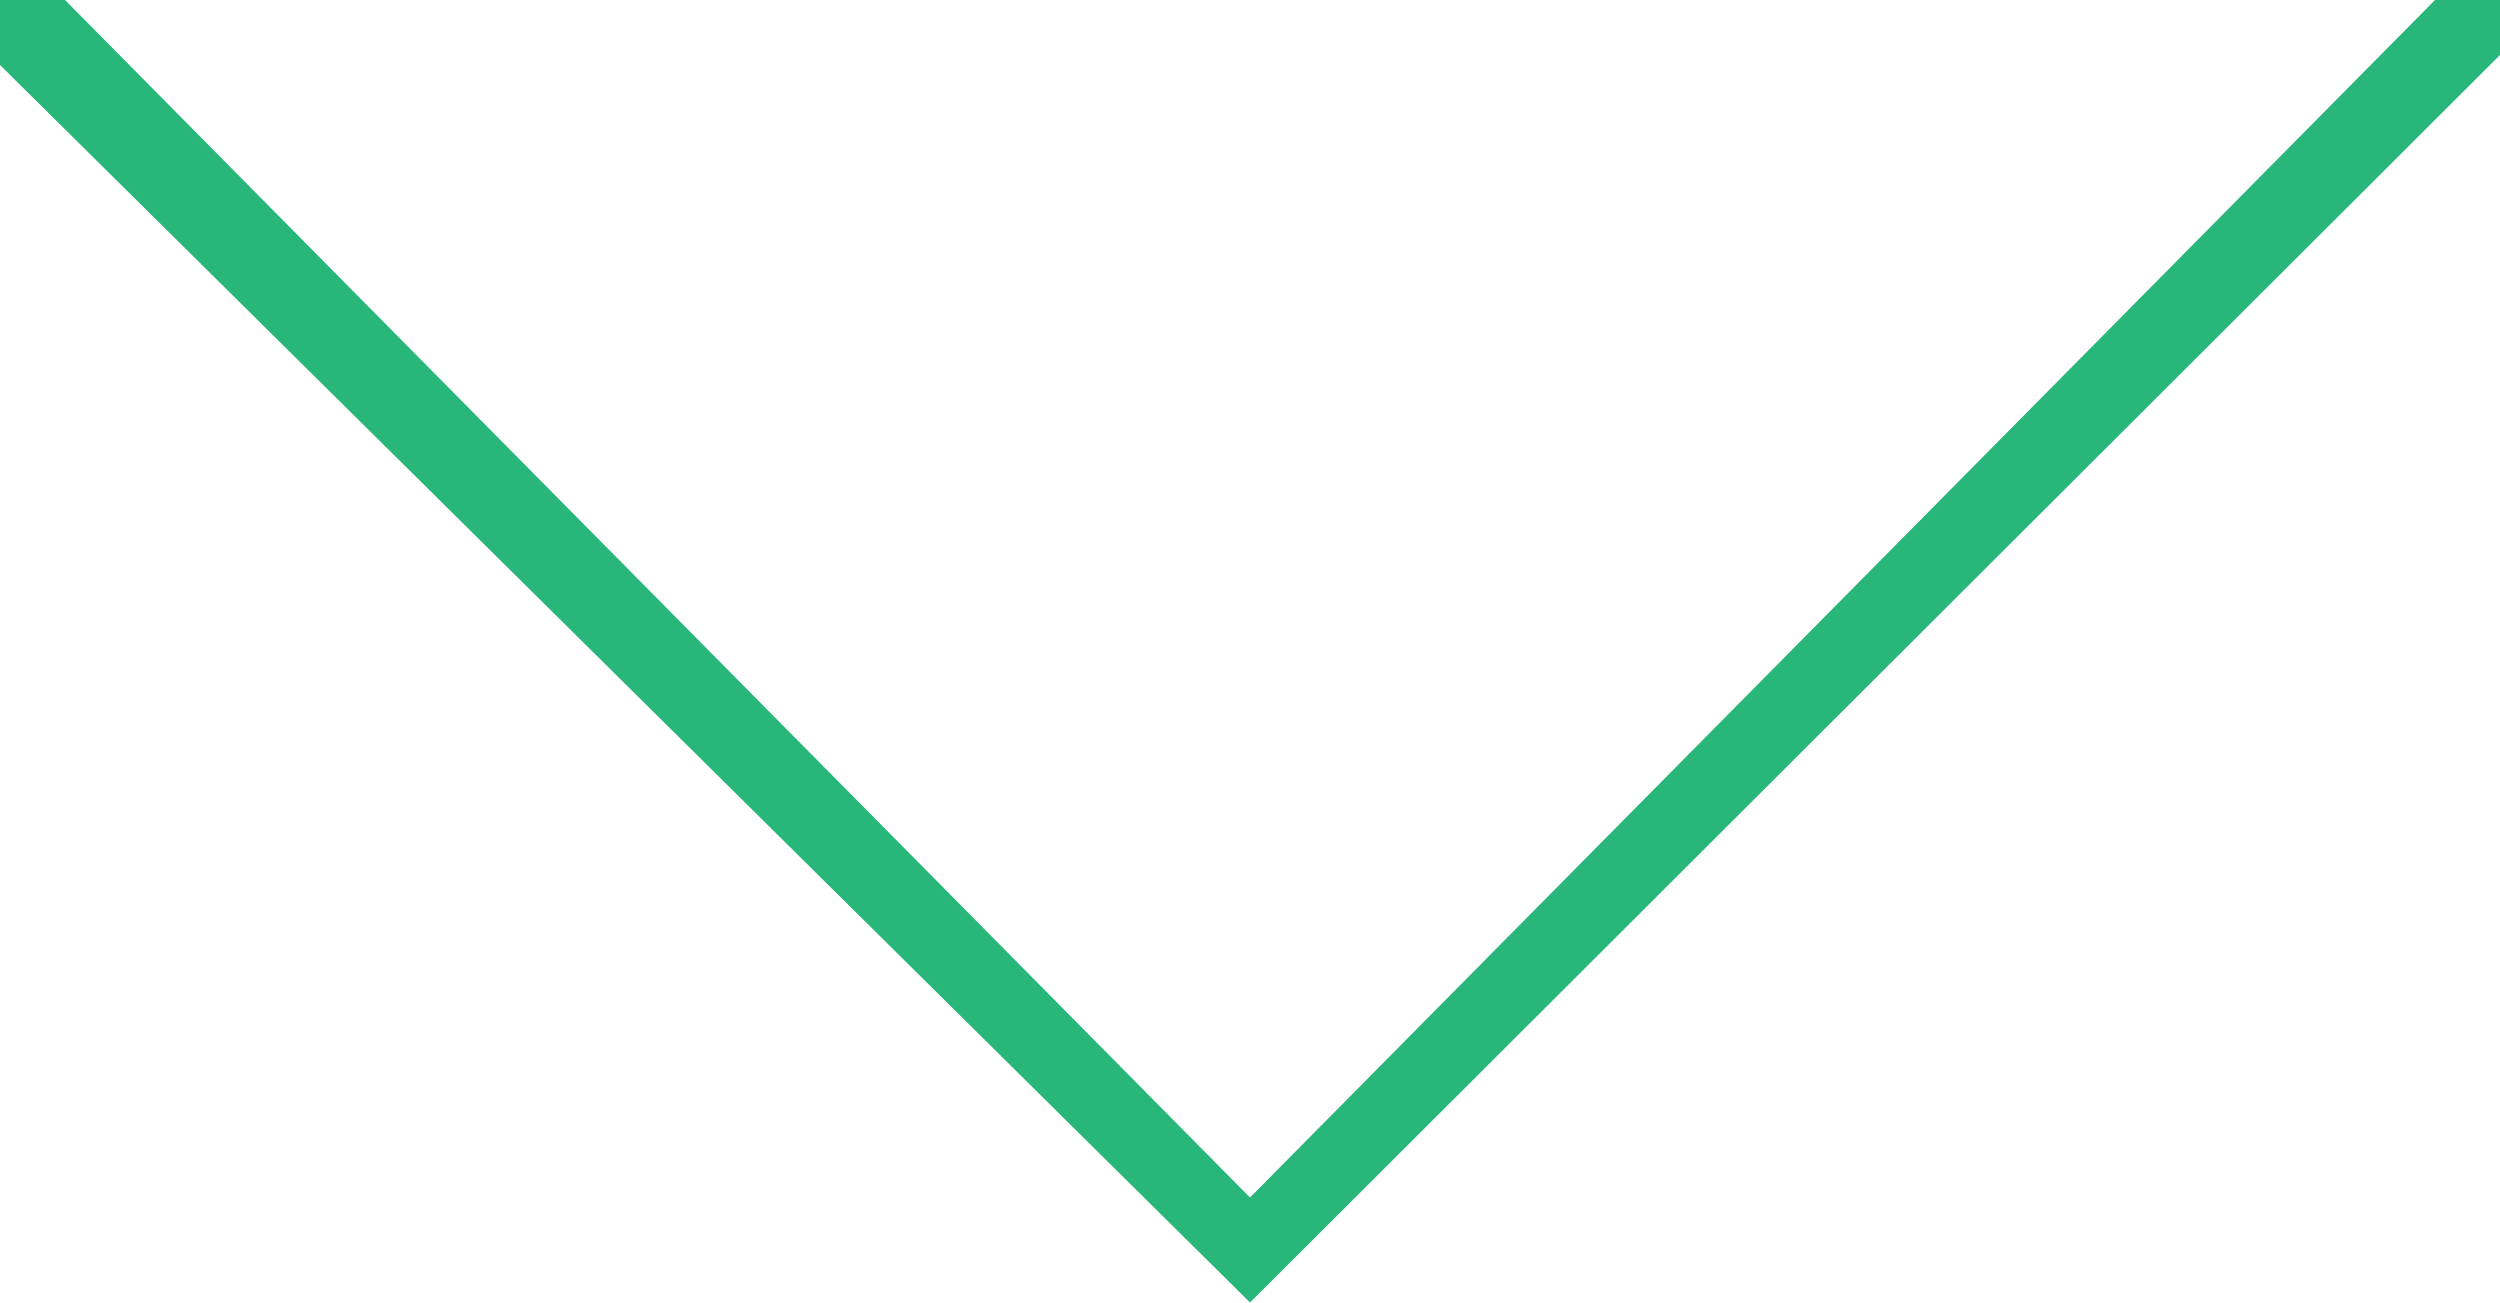
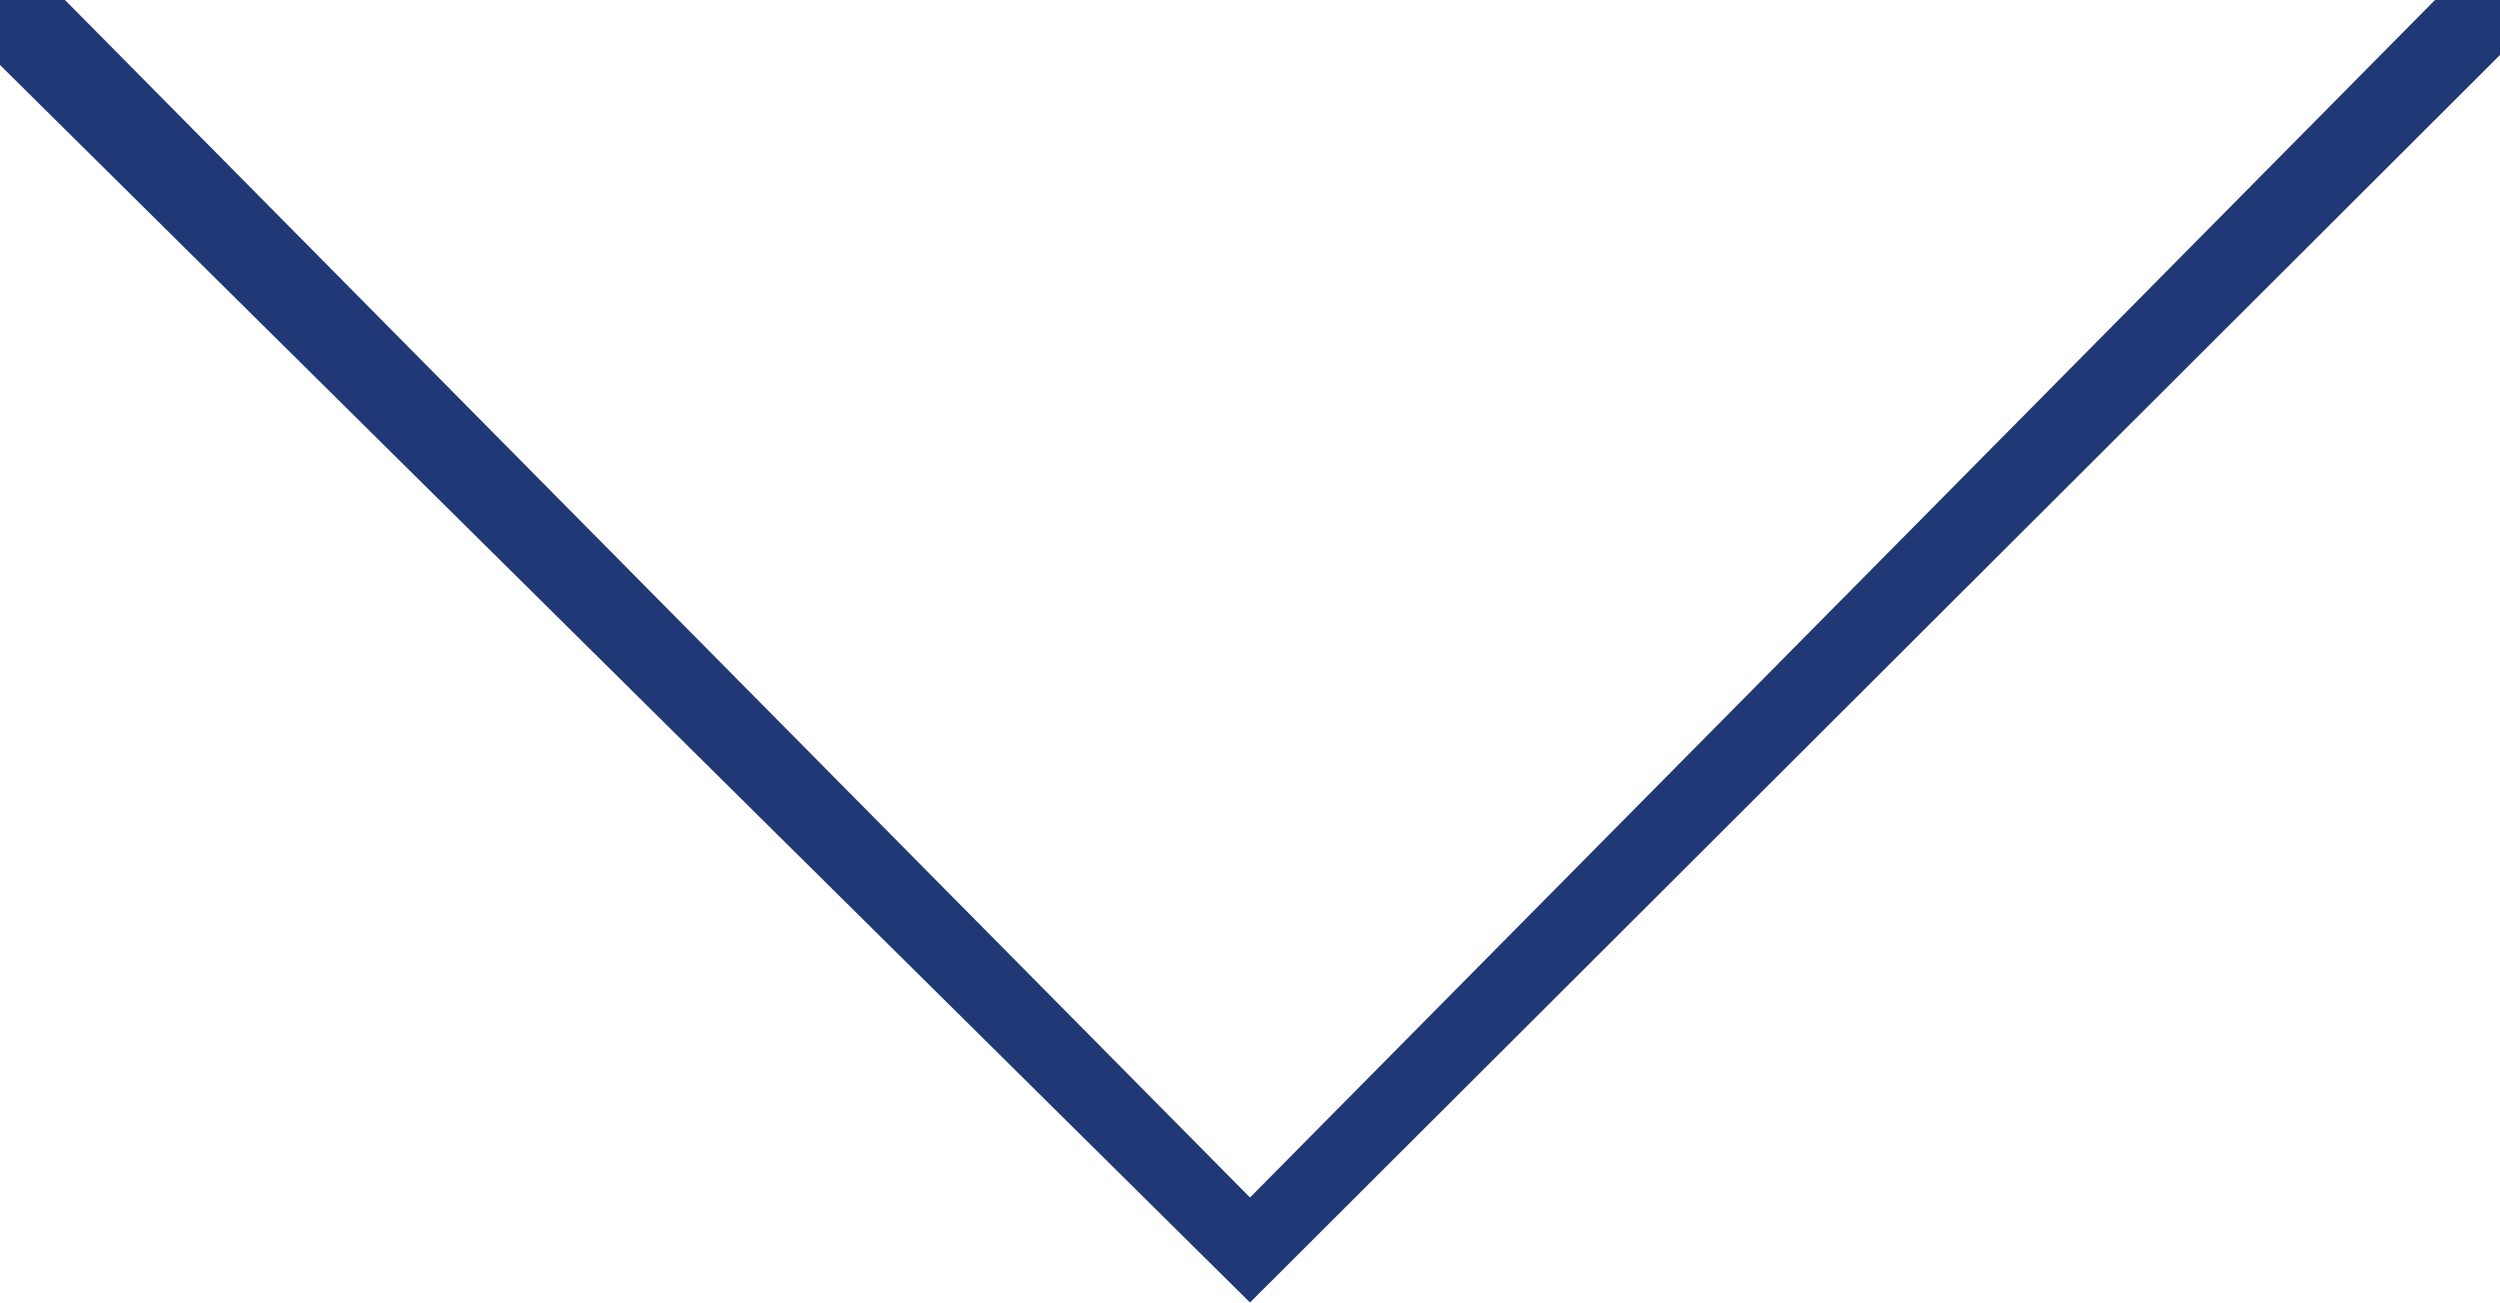
<svg xmlns="http://www.w3.org/2000/svg" viewBox="0 0 10 5.21">
  <defs>
-     <style>.cls-1{fill:#28b67a;}</style>
+     <style>.cls-1{fill:#203876;}</style>
  </defs>
  <g id="Capa_2" data-name="Capa 2">
    <g id="M.Pie_de_pagina" data-name="M.Pie de pagina">
      <path class="cls-1" d="M5,5.21,0,.26A.18.18,0,0,1,0,0,.18.18,0,0,1,.26,0L5,4.79,9.74,0A.18.18,0,0,1,10,0a.18.18,0,0,1,0,.22Z" />
    </g>
  </g>
</svg>
